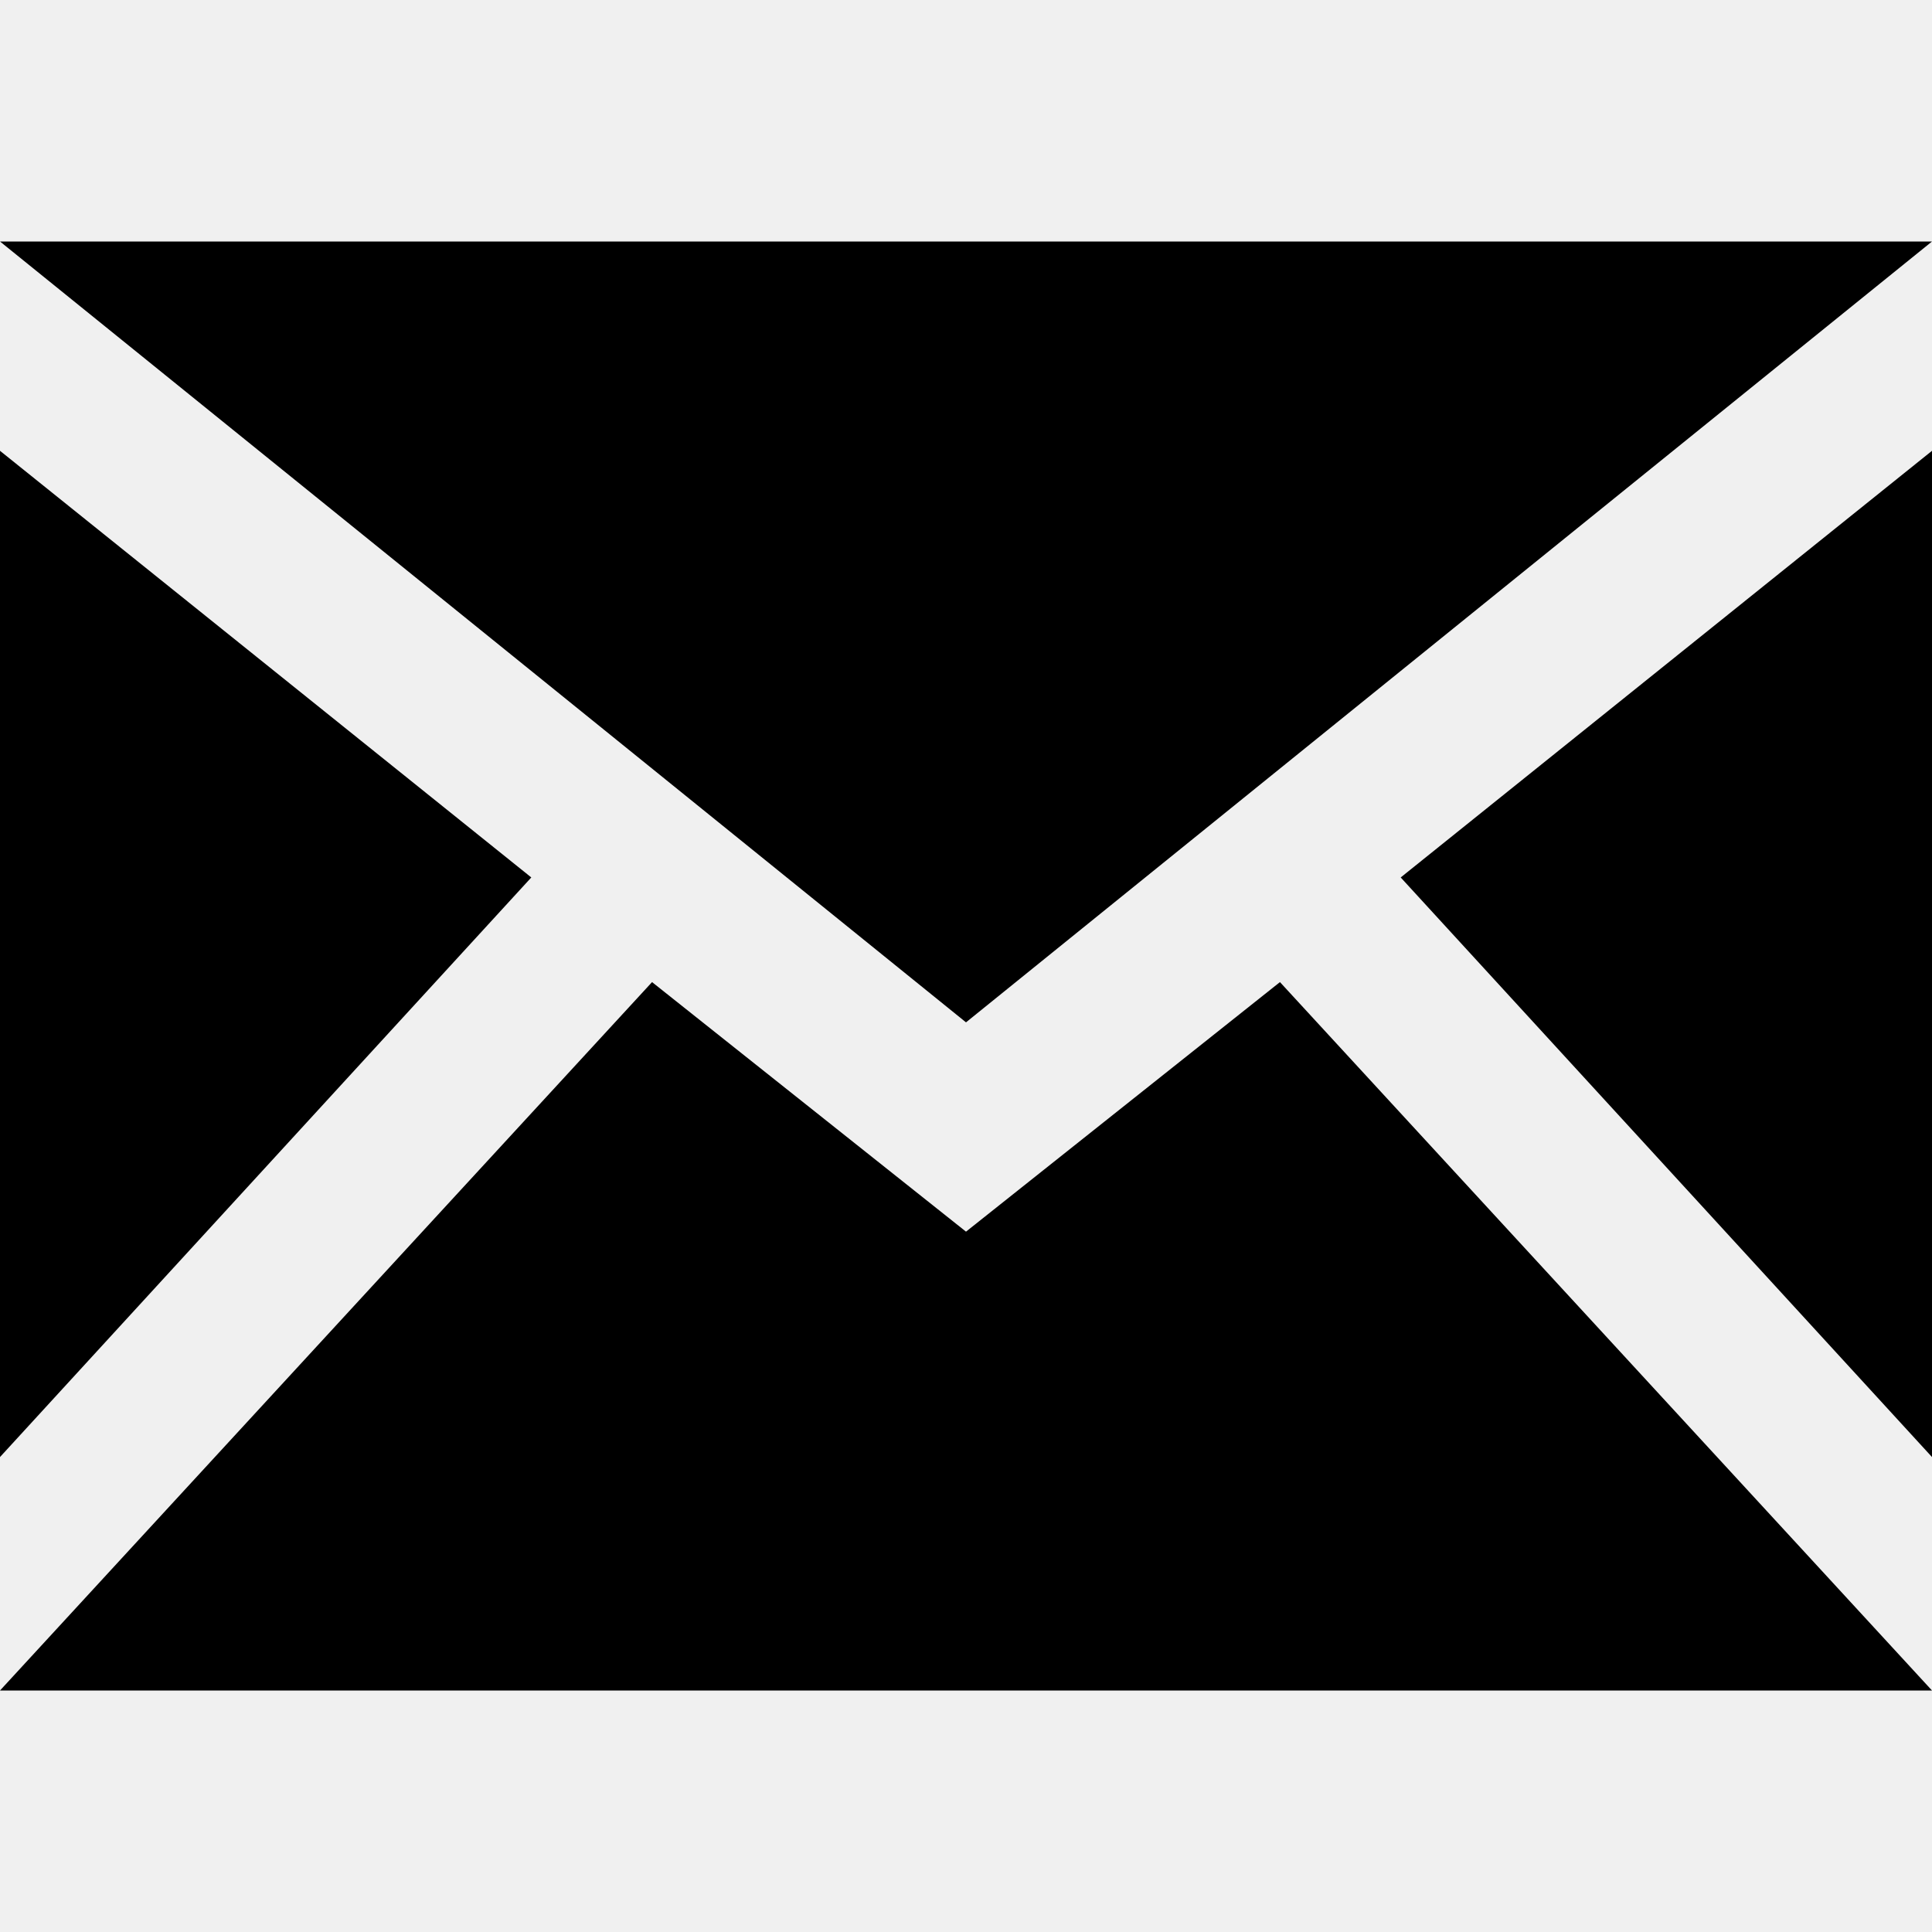
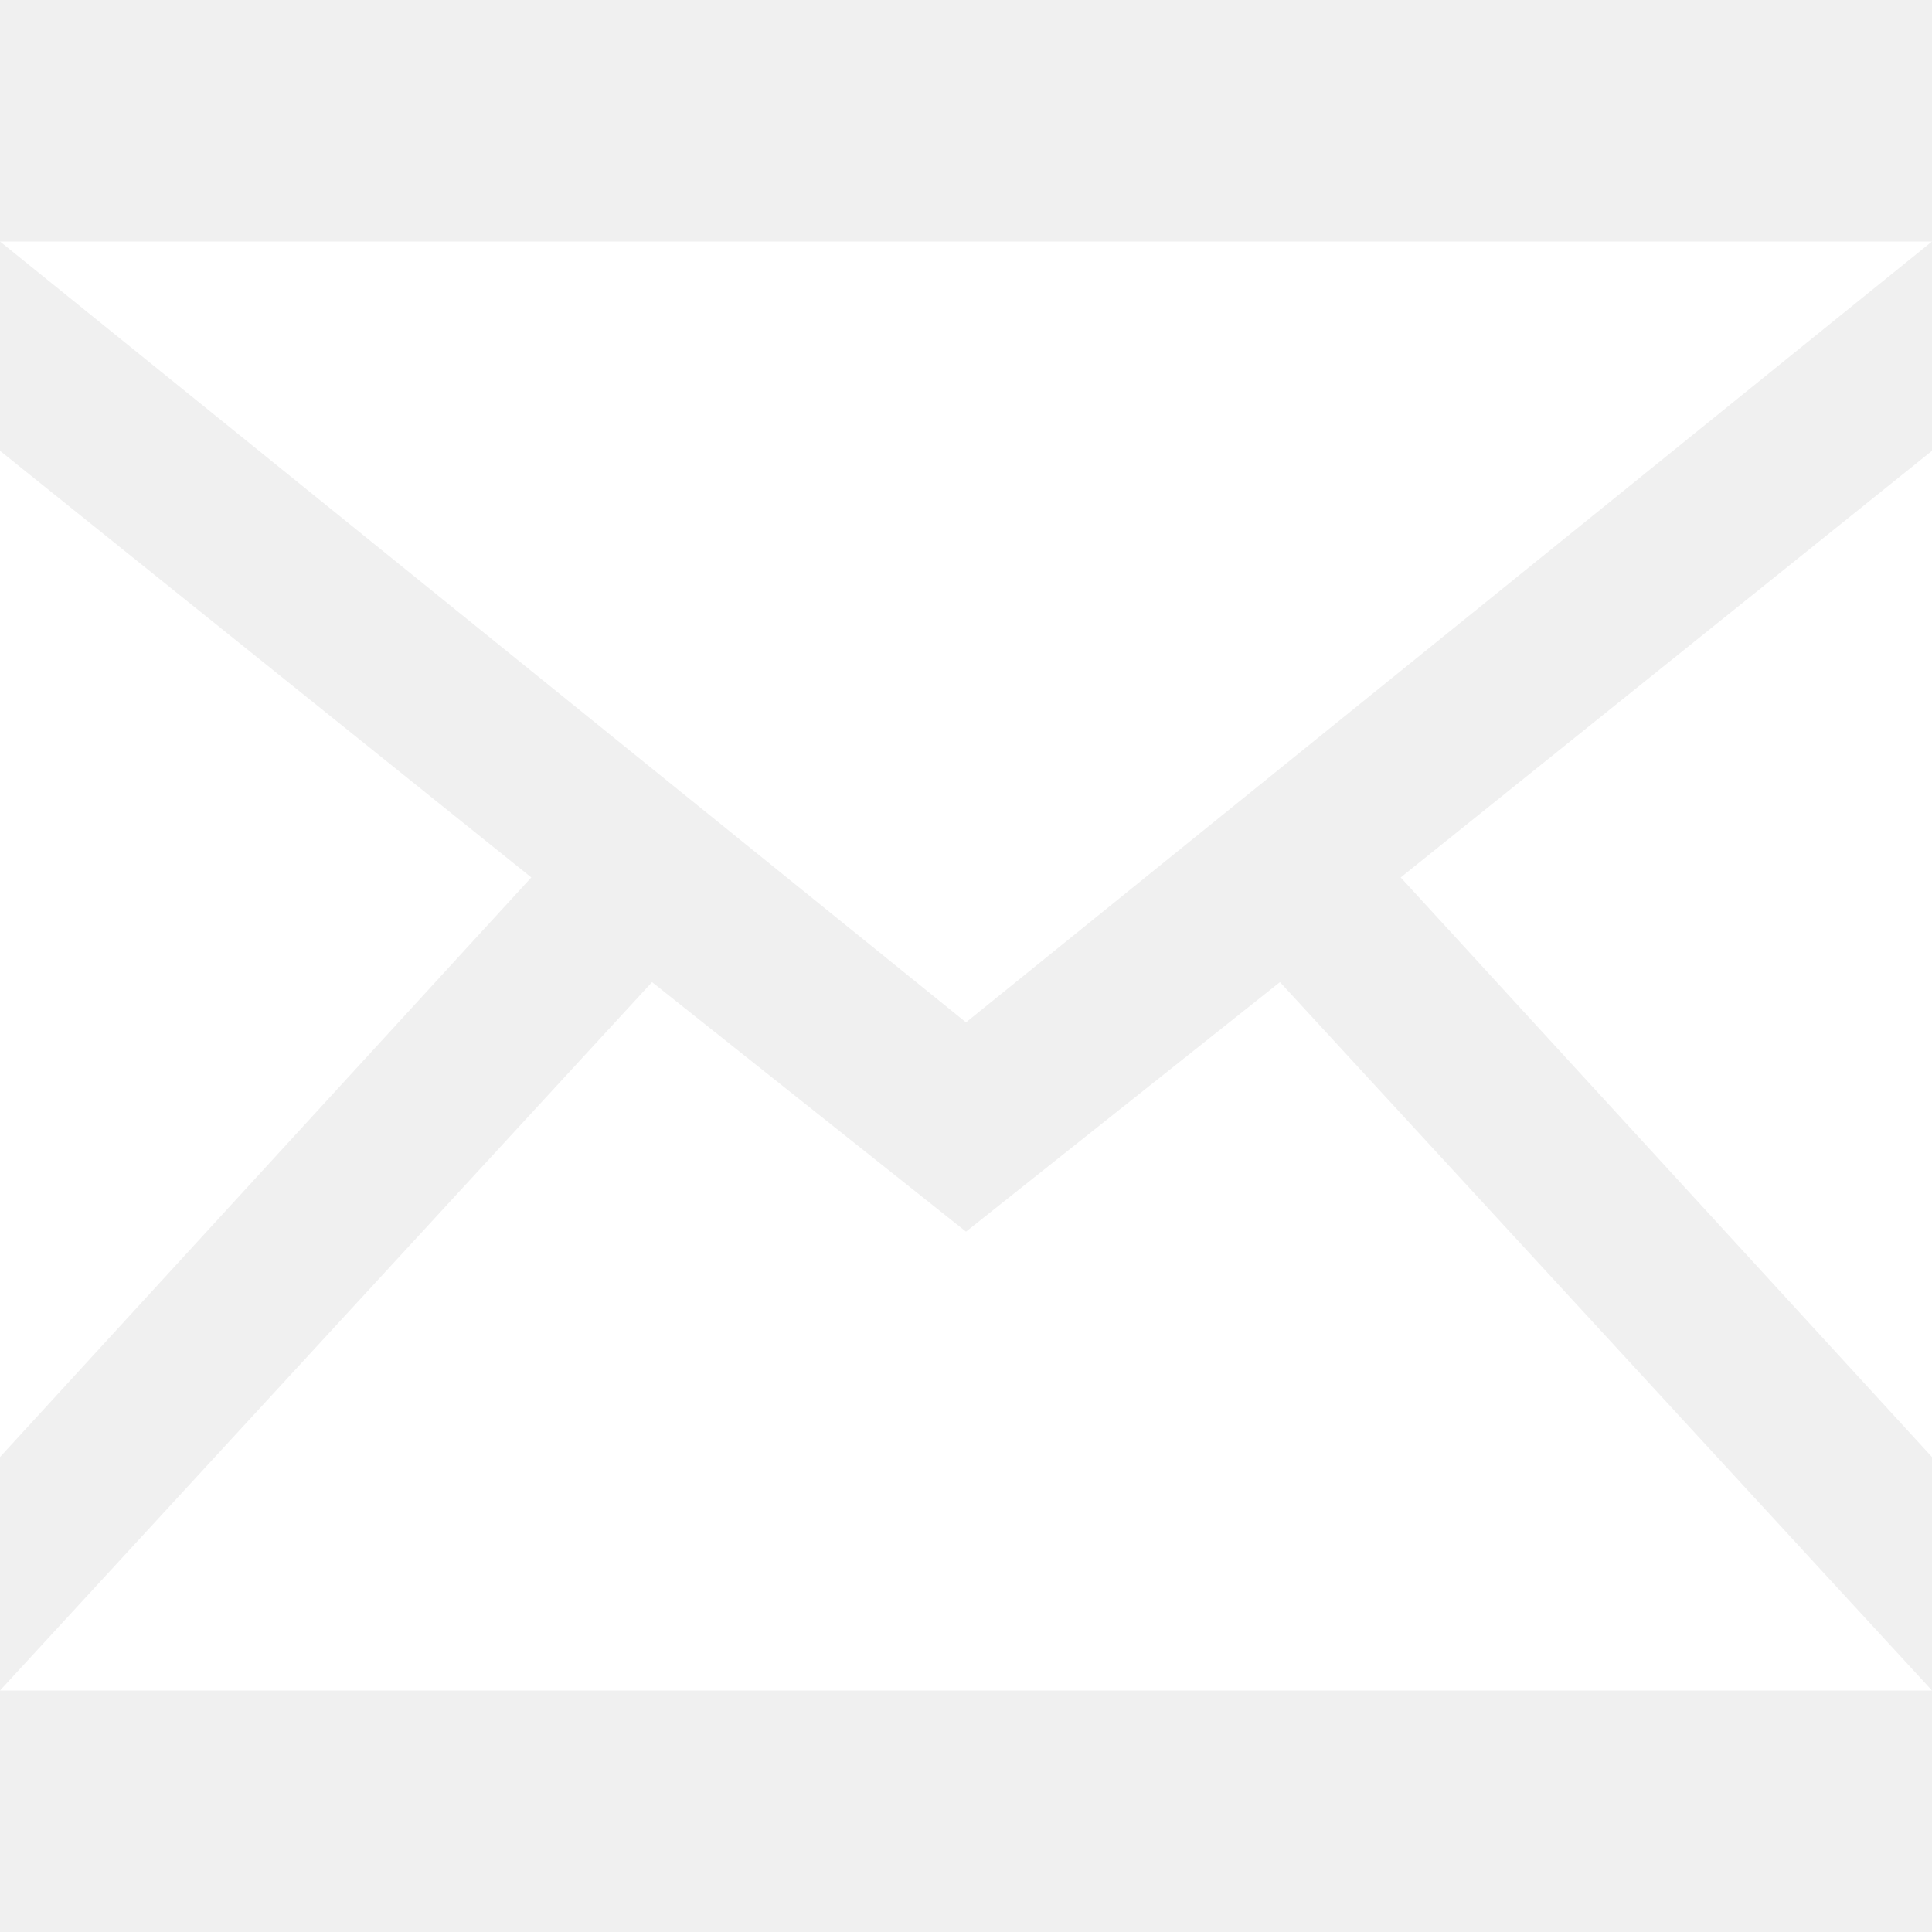
<svg xmlns="http://www.w3.org/2000/svg" version="1.1" id="Layer_1" x="0px" y="0px" viewBox="0 0 24 24" style="enable-background:new 0 0 24 24;" xml:space="preserve">
  <style type="text/css">
	.st0{fill:#FFFFFF;}
</style>
-   <path class="icon" d="M12,12.7L0,3h24L12,12.7z M6.6,10.9L0,5.6v12.5C0,18.1,6.6,10.9,6.6,10.9z M17.4,10.9l6.6,7.2V5.6  C24,5.6,17.4,10.9,17.4,10.9z M15.9,12.2L12,15.3l-3.9-3.1L0,21h24L15.9,12.2z" />
+   <path class="st0" d="M12,12.7L0,3h24L12,12.7z M6.6,10.9L0,5.6v12.5C0,18.1,6.6,10.9,6.6,10.9z M17.4,10.9l6.6,7.2V5.6  C24,5.6,17.4,10.9,17.4,10.9z M15.9,12.2L12,15.3l-3.9-3.1L0,21h24L15.9,12.2z" />
</svg>
